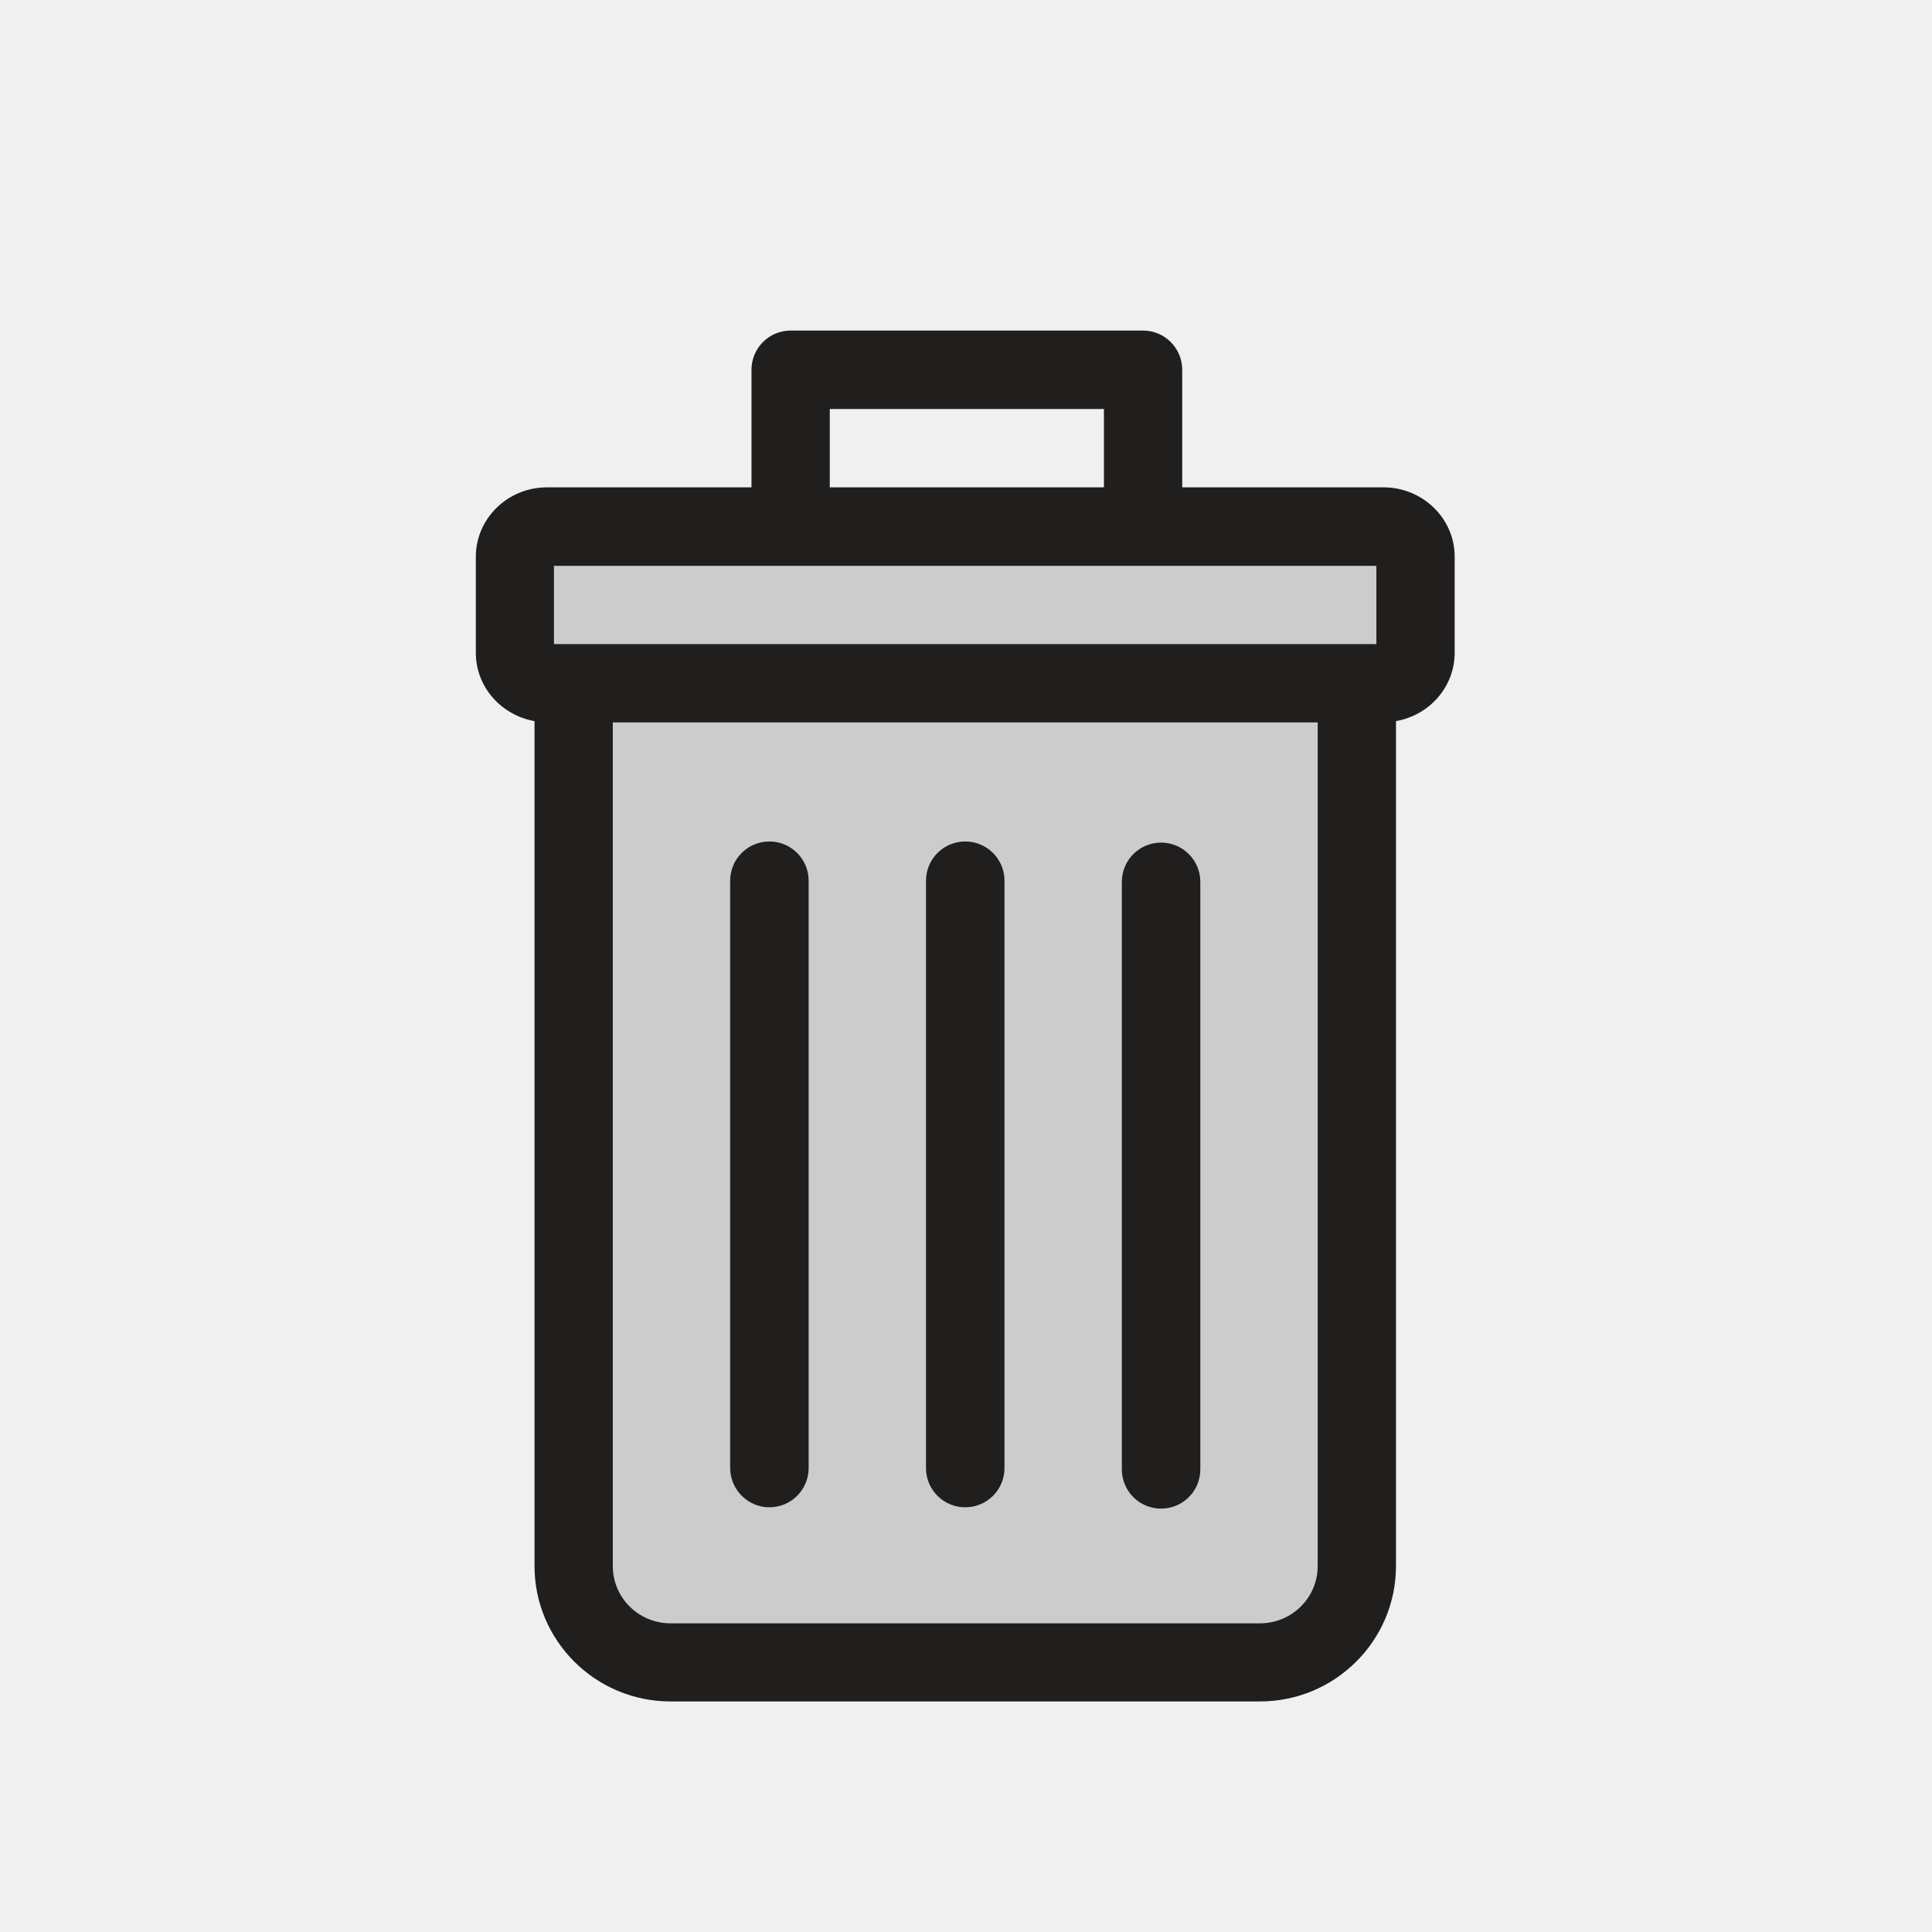
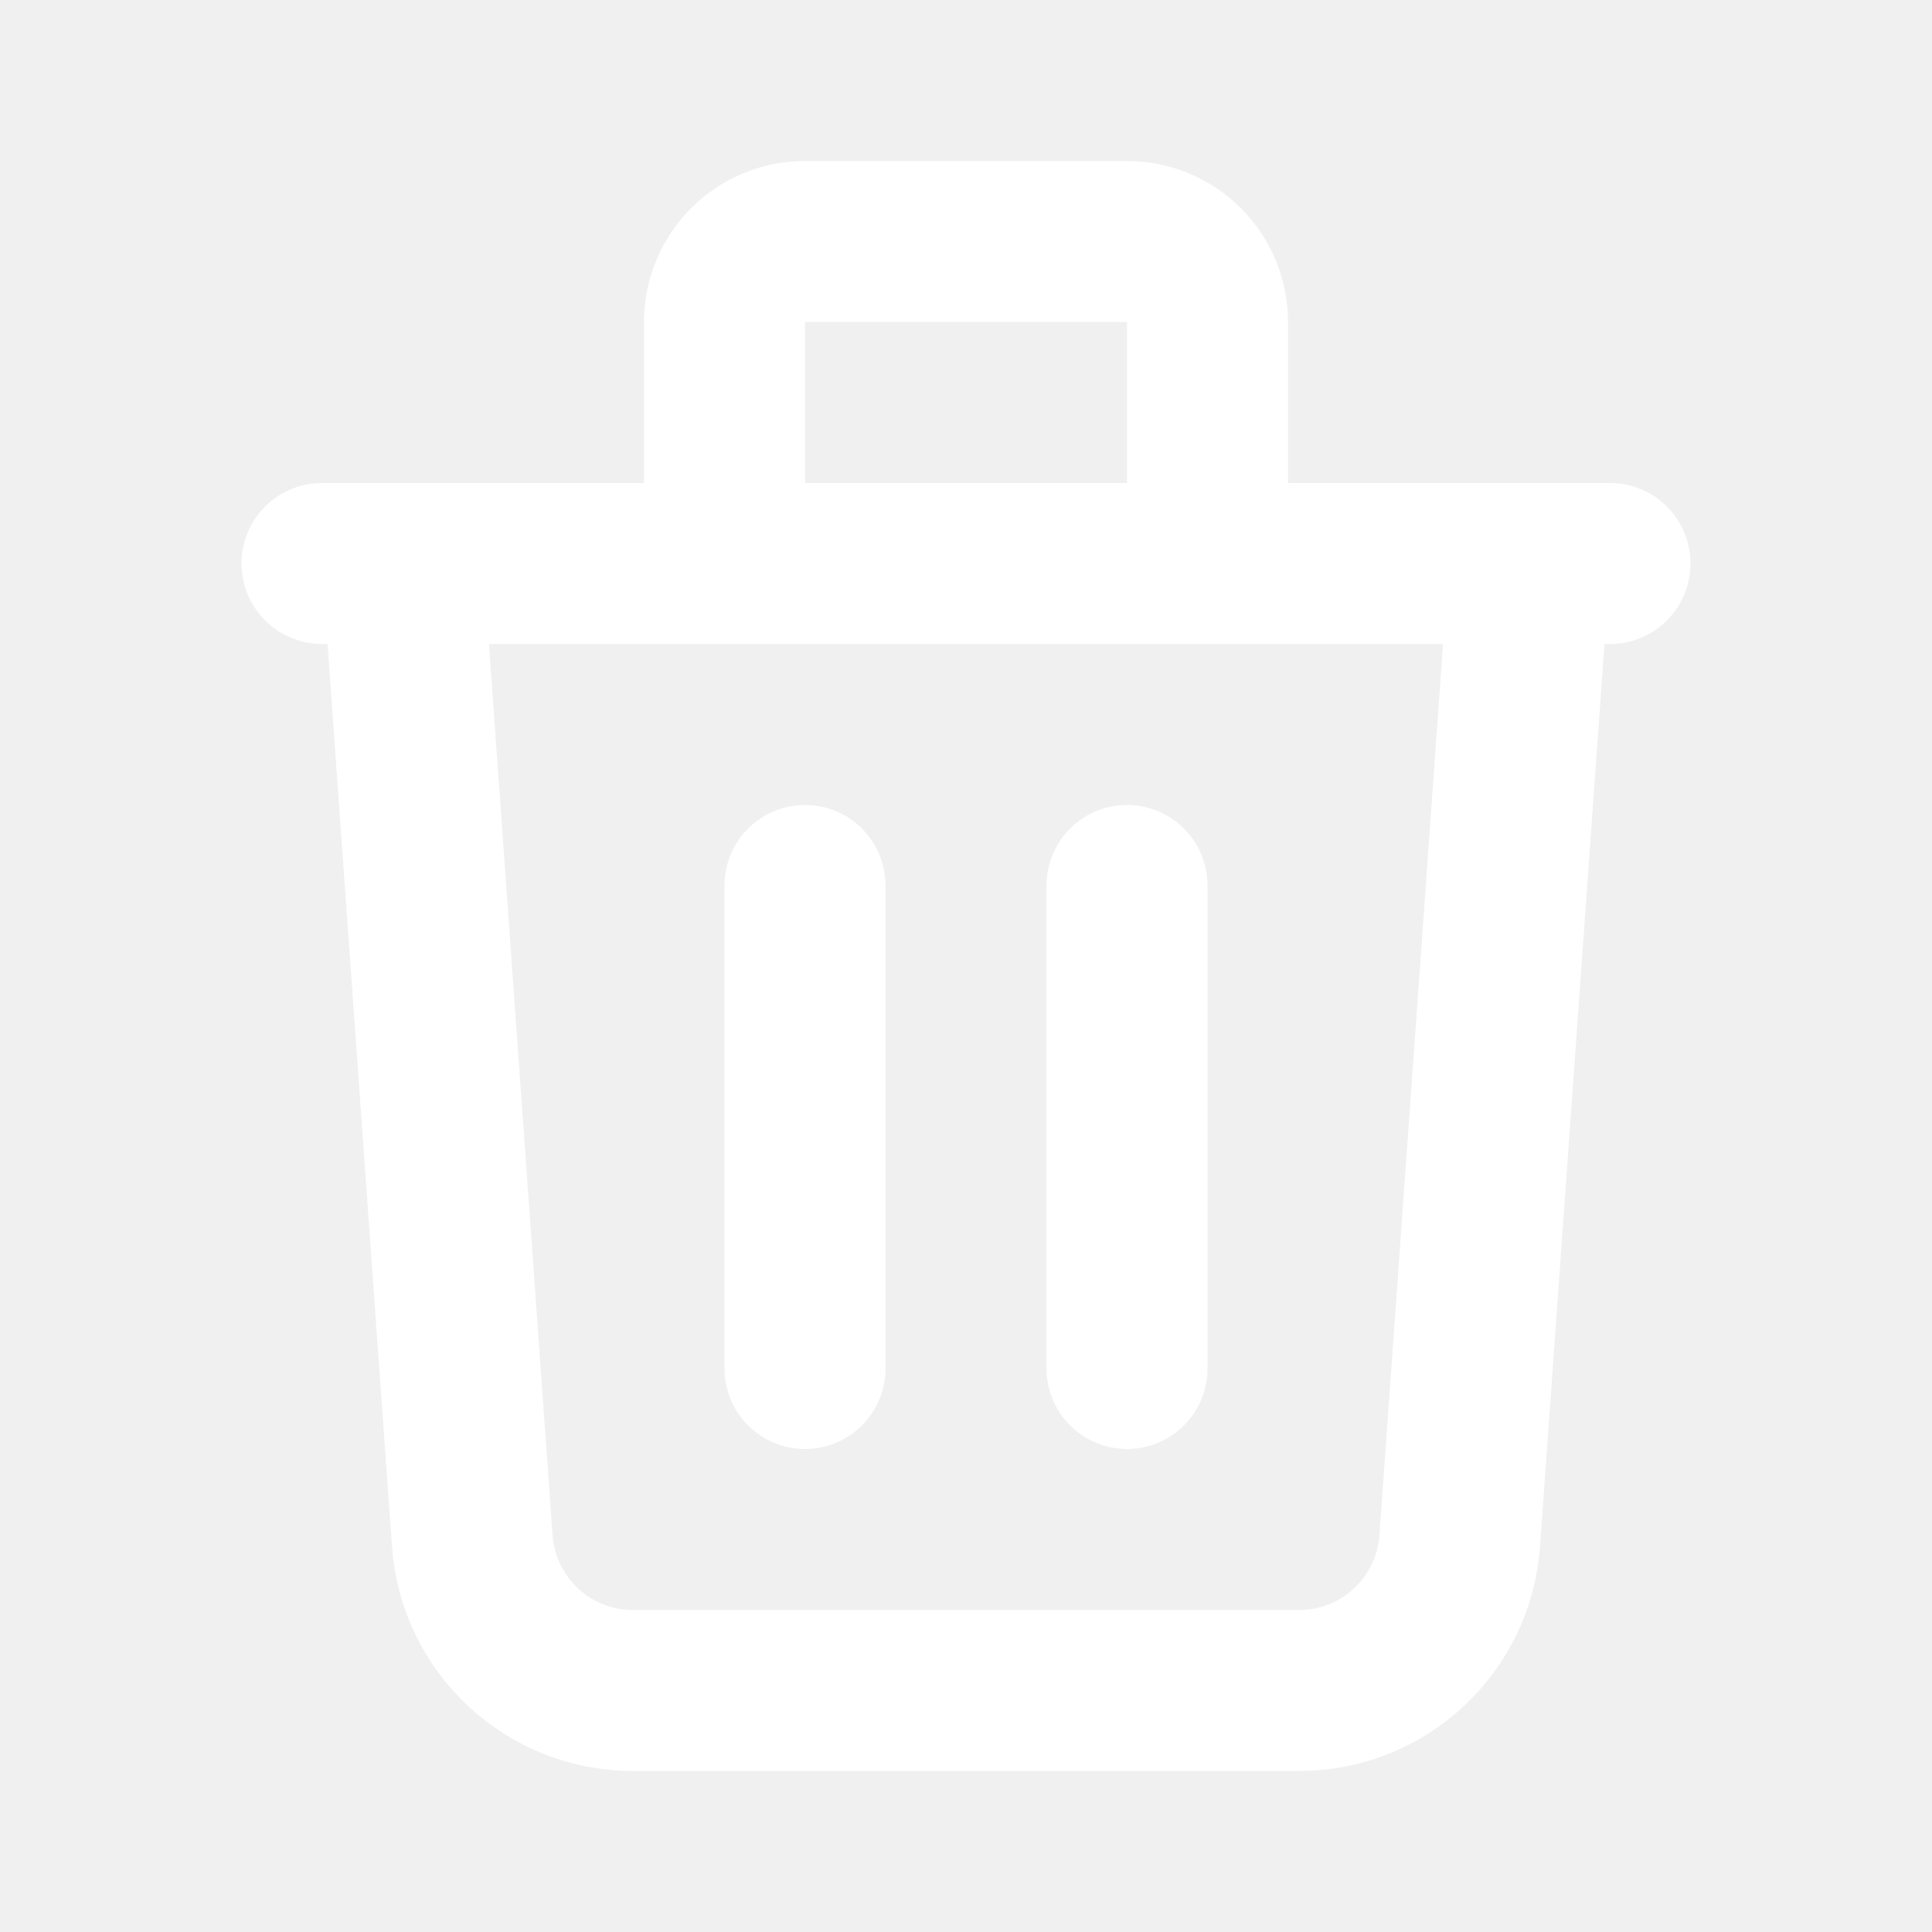
- <svg xmlns="http://www.w3.org/2000/svg" width="800px" height="800px" viewBox="0 0 1024 1024" class="icon" version="1.1">
-   <path d="M667.8 362.1H304V830c0 28.2 23 51 51.3 51h312.4c28.4 0 51.4-22.8 51.4-51V362.2h-51.3z" fill="#CCCCCC" />
-   <path d="M750.3 295.2c0-8.9-7.6-16.1-17-16.1H289.9c-9.4 0-17 7.2-17 16.1v50.9c0 8.9 7.6 16.1 17 16.1h443.4c9.4 0 17-7.2 17-16.1v-50.9z" fill="#CCCCCC" />
-   <path d="M733.3 258.3H626.6V196c0-11.5-9.3-20.8-20.8-20.8H419.1c-11.5 0-20.8 9.3-20.8 20.8v62.3H289.9c-20.8 0-37.7 16.5-37.7 36.8V346c0 18.1 13.5 33.1 31.1 36.2V830c0 39.6 32.3 71.8 72.1 71.8h312.4c39.8 0 72.1-32.2 72.1-71.8V382.2c17.7-3.1 31.1-18.1 31.1-36.2v-50.9c0.1-20.2-16.9-36.8-37.7-36.8z m-293.5-41.5h145.3v41.5H439.8v-41.5z m-146.2 83.1H729.5v41.5H293.6v-41.5z m404.8 530.2c0 16.7-13.7 30.3-30.6 30.3H355.4c-16.9 0-30.6-13.6-30.6-30.3V382.9h373.6v447.2z" fill="#211F1E" />
-   <path d="M511.6 798.9c11.5 0 20.8-9.3 20.8-20.8V466.8c0-11.5-9.3-20.8-20.8-20.8s-20.8 9.3-20.8 20.8v311.4c0 11.4 9.3 20.7 20.8 20.7zM407.8 798.9c11.5 0 20.8-9.3 20.8-20.8V466.8c0-11.5-9.3-20.8-20.8-20.8s-20.8 9.3-20.8 20.8v311.4c0.1 11.4 9.4 20.7 20.8 20.7zM615.4 799.6c11.5 0 20.8-9.3 20.8-20.8V467.4c0-11.5-9.3-20.8-20.8-20.8s-20.8 9.3-20.8 20.8v311.4c0 11.5 9.3 20.8 20.8 20.8z" fill="#211F1E" />
+ <svg xmlns="http://www.w3.org/2000/svg" class="w-6 h-6" fill="none" stroke="#fff" viewBox="0 0 24 24">
+   <path stroke-linecap="round" stroke-linejoin="round" stroke-width="2" d="M19 7l-.867 12.142A2 2 0 0116.138 21H7.862a2 2 0 01-1.995-1.858L5 7m5 4v6m4-6v6m1-10V4a1 1 0 00-1-1h-4a1 1 0 00-1 1v3M4 7h16" />
</svg>
